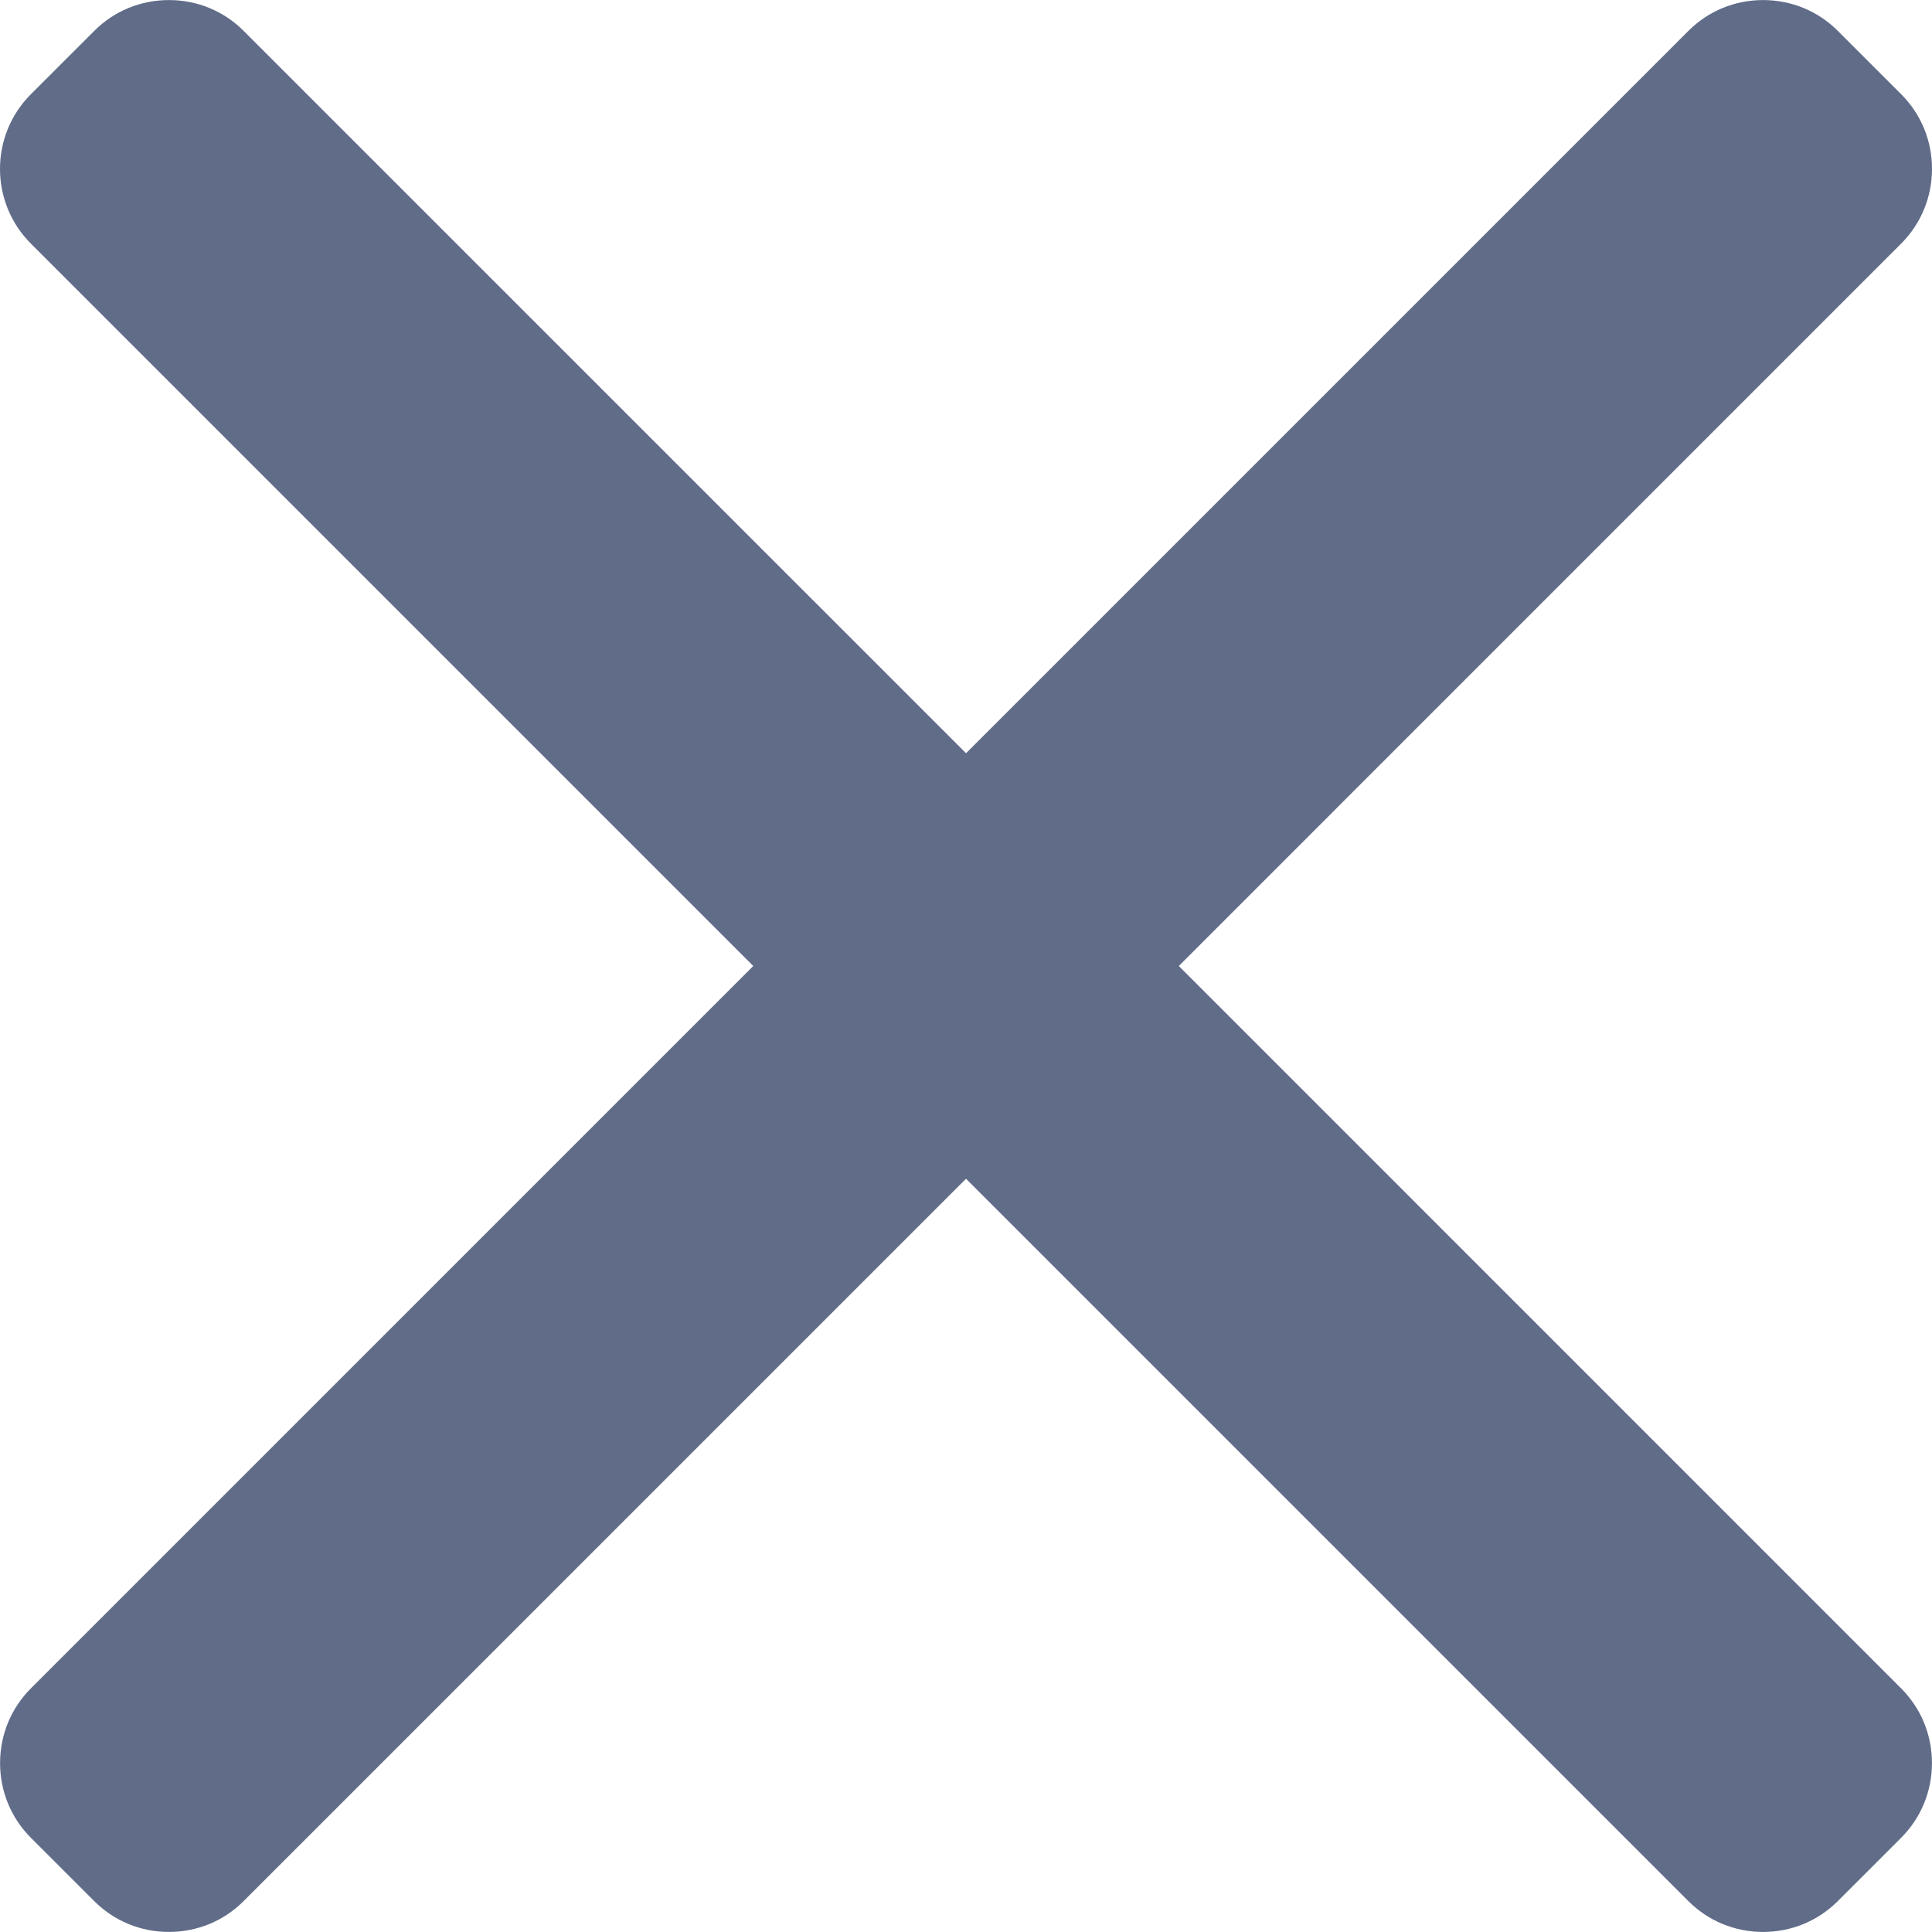
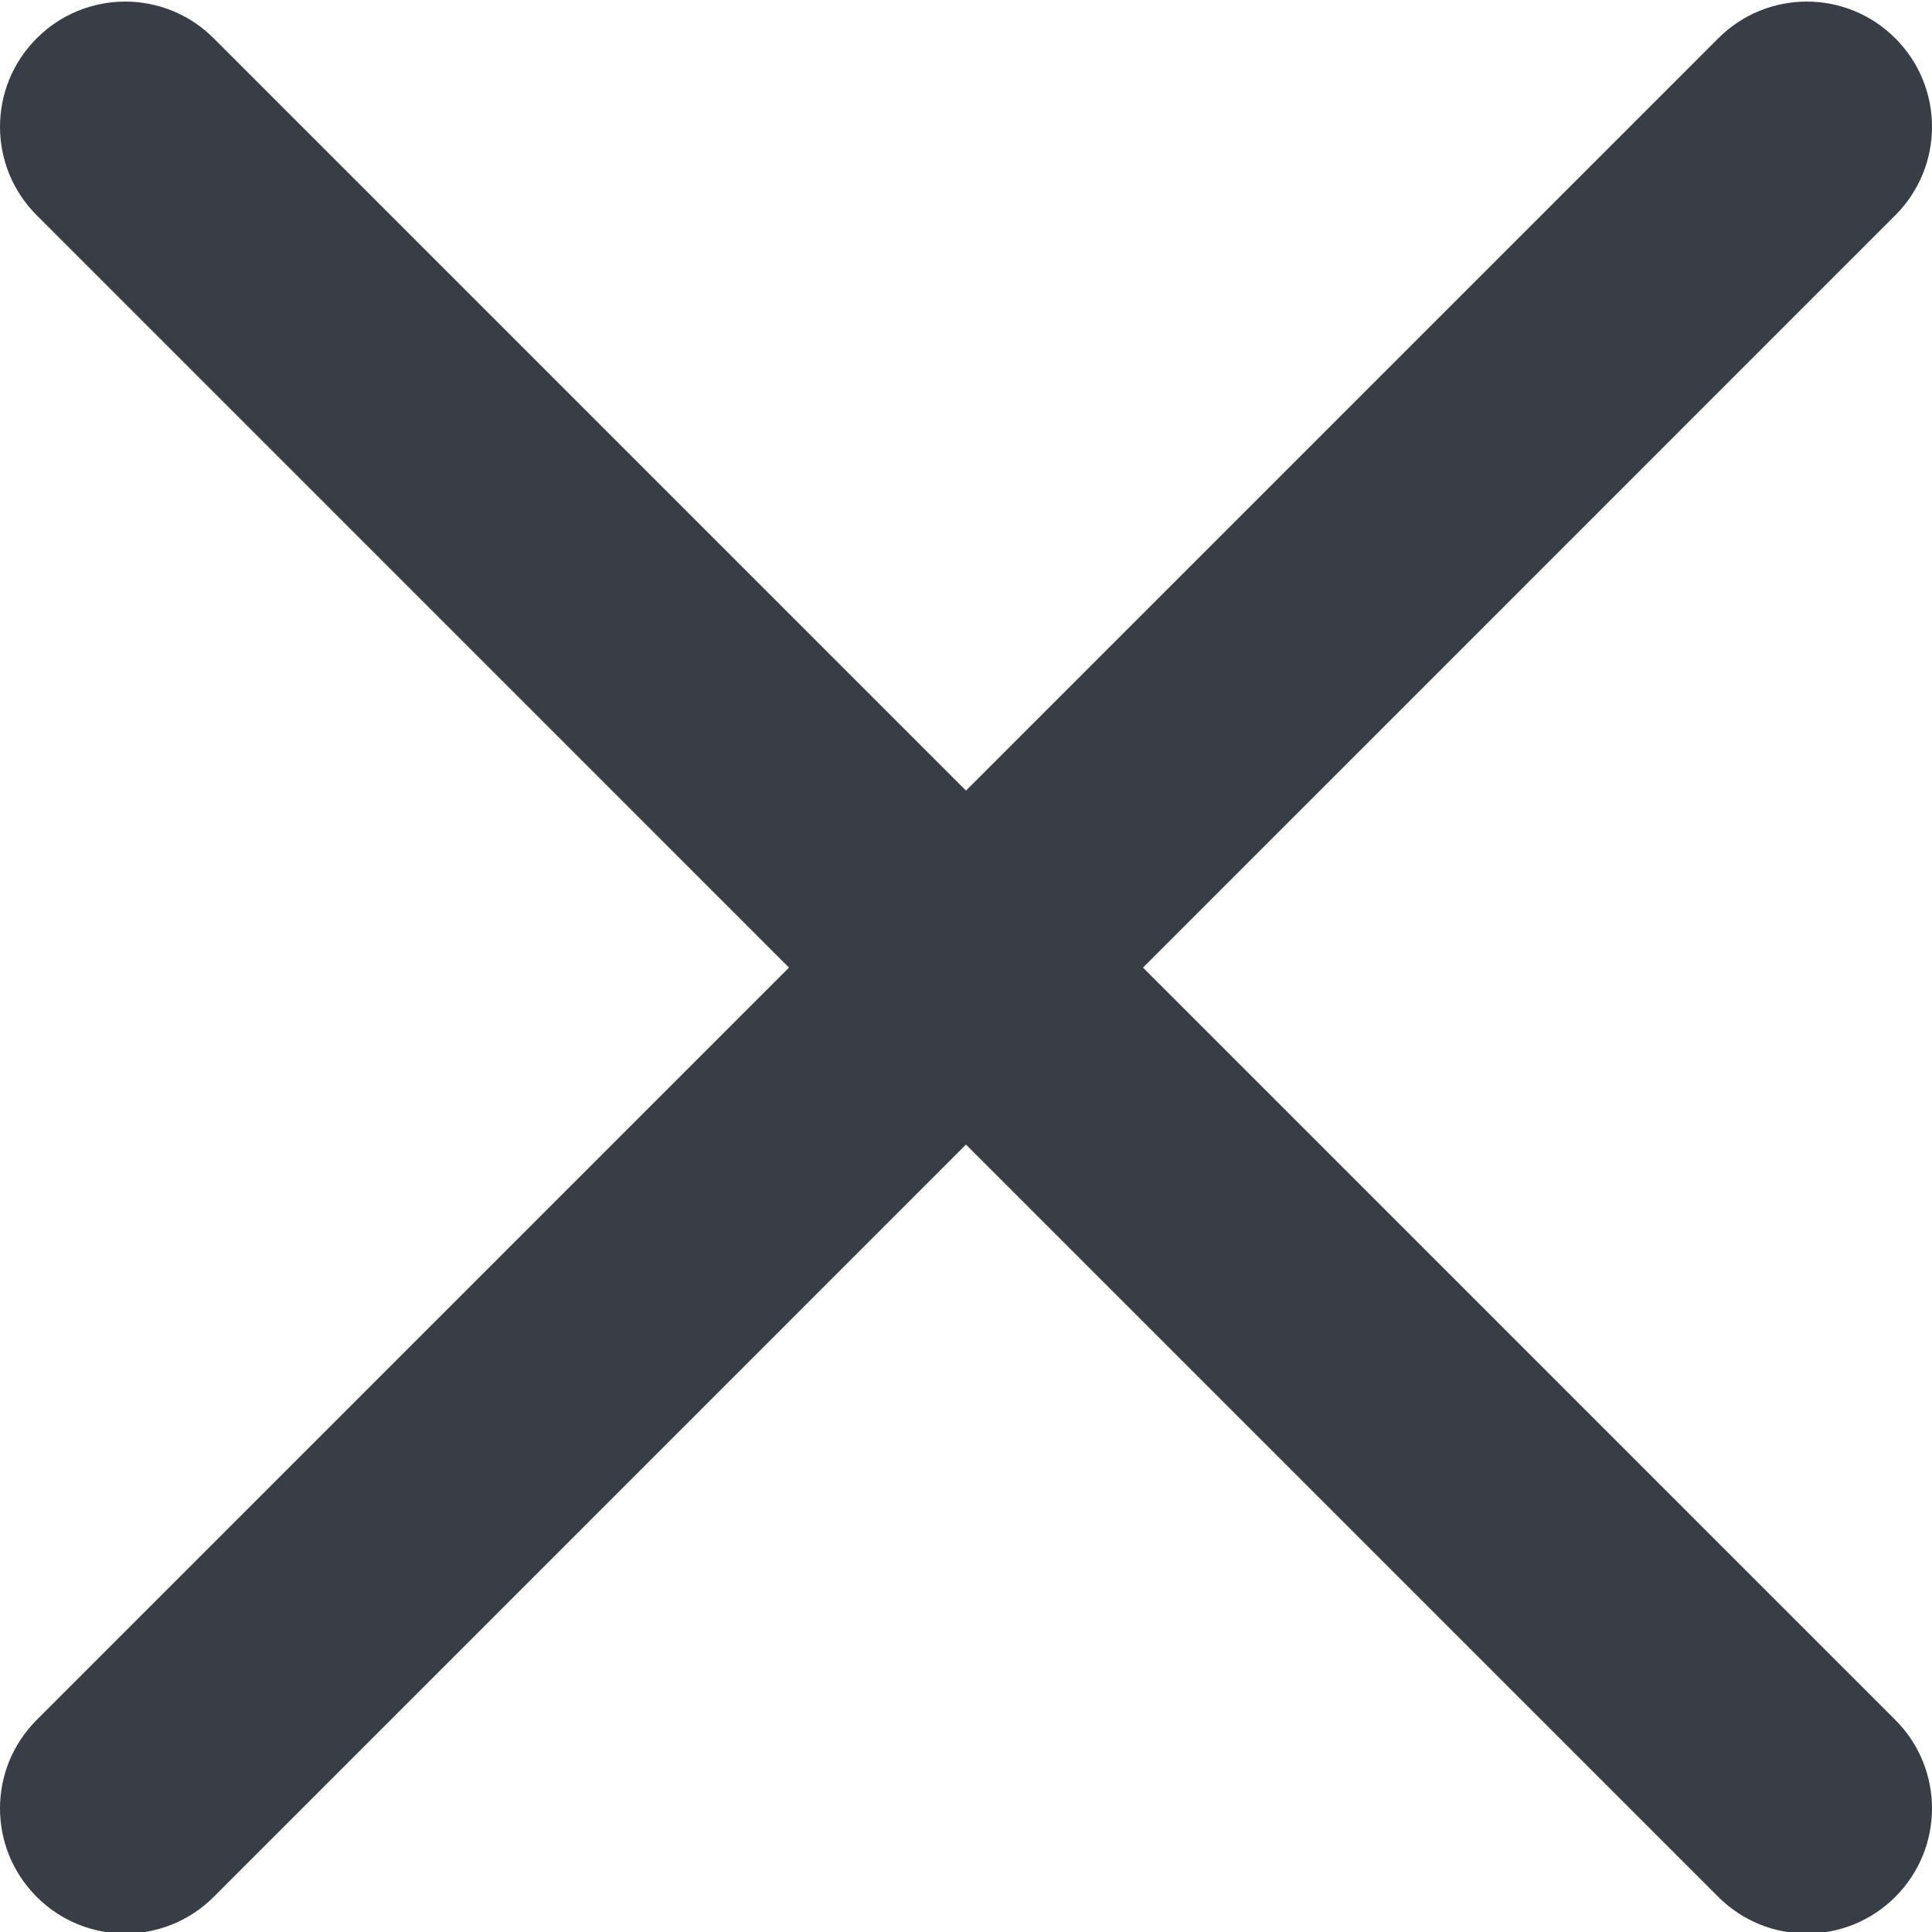
- <svg xmlns="http://www.w3.org/2000/svg" version="1.1" id="Layer_1" x="0px" y="0px" viewBox="0 0 492 492" style="enable-background:new 0 0 492 492;" xml:space="preserve" width="512px" height="512px" class="">
+ <svg xmlns="http://www.w3.org/2000/svg" height="512px" viewBox="0 0 329.269 329" width="512px" class="hovered-paths">
  <g>
-     <g>
-       <g>
-         <path d="M300.188,246L484.14,62.04c5.06-5.064,7.852-11.82,7.86-19.024c0-7.208-2.792-13.972-7.86-19.028L468.02,7.872    c-5.068-5.076-11.824-7.856-19.036-7.856c-7.2,0-13.956,2.78-19.024,7.856L246.008,191.82L62.048,7.872    c-5.06-5.076-11.82-7.856-19.028-7.856c-7.2,0-13.96,2.78-19.02,7.856L7.872,23.988c-10.496,10.496-10.496,27.568,0,38.052    L191.828,246L7.872,429.952c-5.064,5.072-7.852,11.828-7.852,19.032c0,7.204,2.788,13.96,7.852,19.028l16.124,16.116    c5.06,5.072,11.824,7.856,19.02,7.856c7.208,0,13.968-2.784,19.028-7.856l183.96-183.952l183.952,183.952    c5.068,5.072,11.824,7.856,19.024,7.856h0.008c7.204,0,13.96-2.784,19.028-7.856l16.12-16.116    c5.06-5.064,7.852-11.824,7.852-19.028c0-7.204-2.792-13.96-7.852-19.028L300.188,246z" data-original="#000000" class="active-path" fill="#606C88" />
-       </g>
-     </g>
+     <path d="m194.801 164.77 128.211-128.215c8.344-8.34 8.344-21.824 0-30.164-8.34-8.34-21.824-8.34-30.164 0l-128.215 128.215-128.211-128.215c-8.344-8.34-21.824-8.34-30.164 0-8.344 8.34-8.344 21.824 0 30.164l128.211 128.215-128.211 128.215c-8.344 8.34-8.344 21.824 0 30.164 4.156 4.16 9.621 6.25 15.082 6.25 5.461 0 10.922-2.09 15.082-6.25l128.211-128.215 128.215 128.215c4.16 4.16 9.621 6.25 15.082 6.25 5.461 0 10.922-2.09 15.082-6.25 8.344-8.34 8.344-21.824 0-30.164zm0 0" data-original="#000000" class="hovered-path active-path" fill="#393E46" />
  </g>
</svg>
